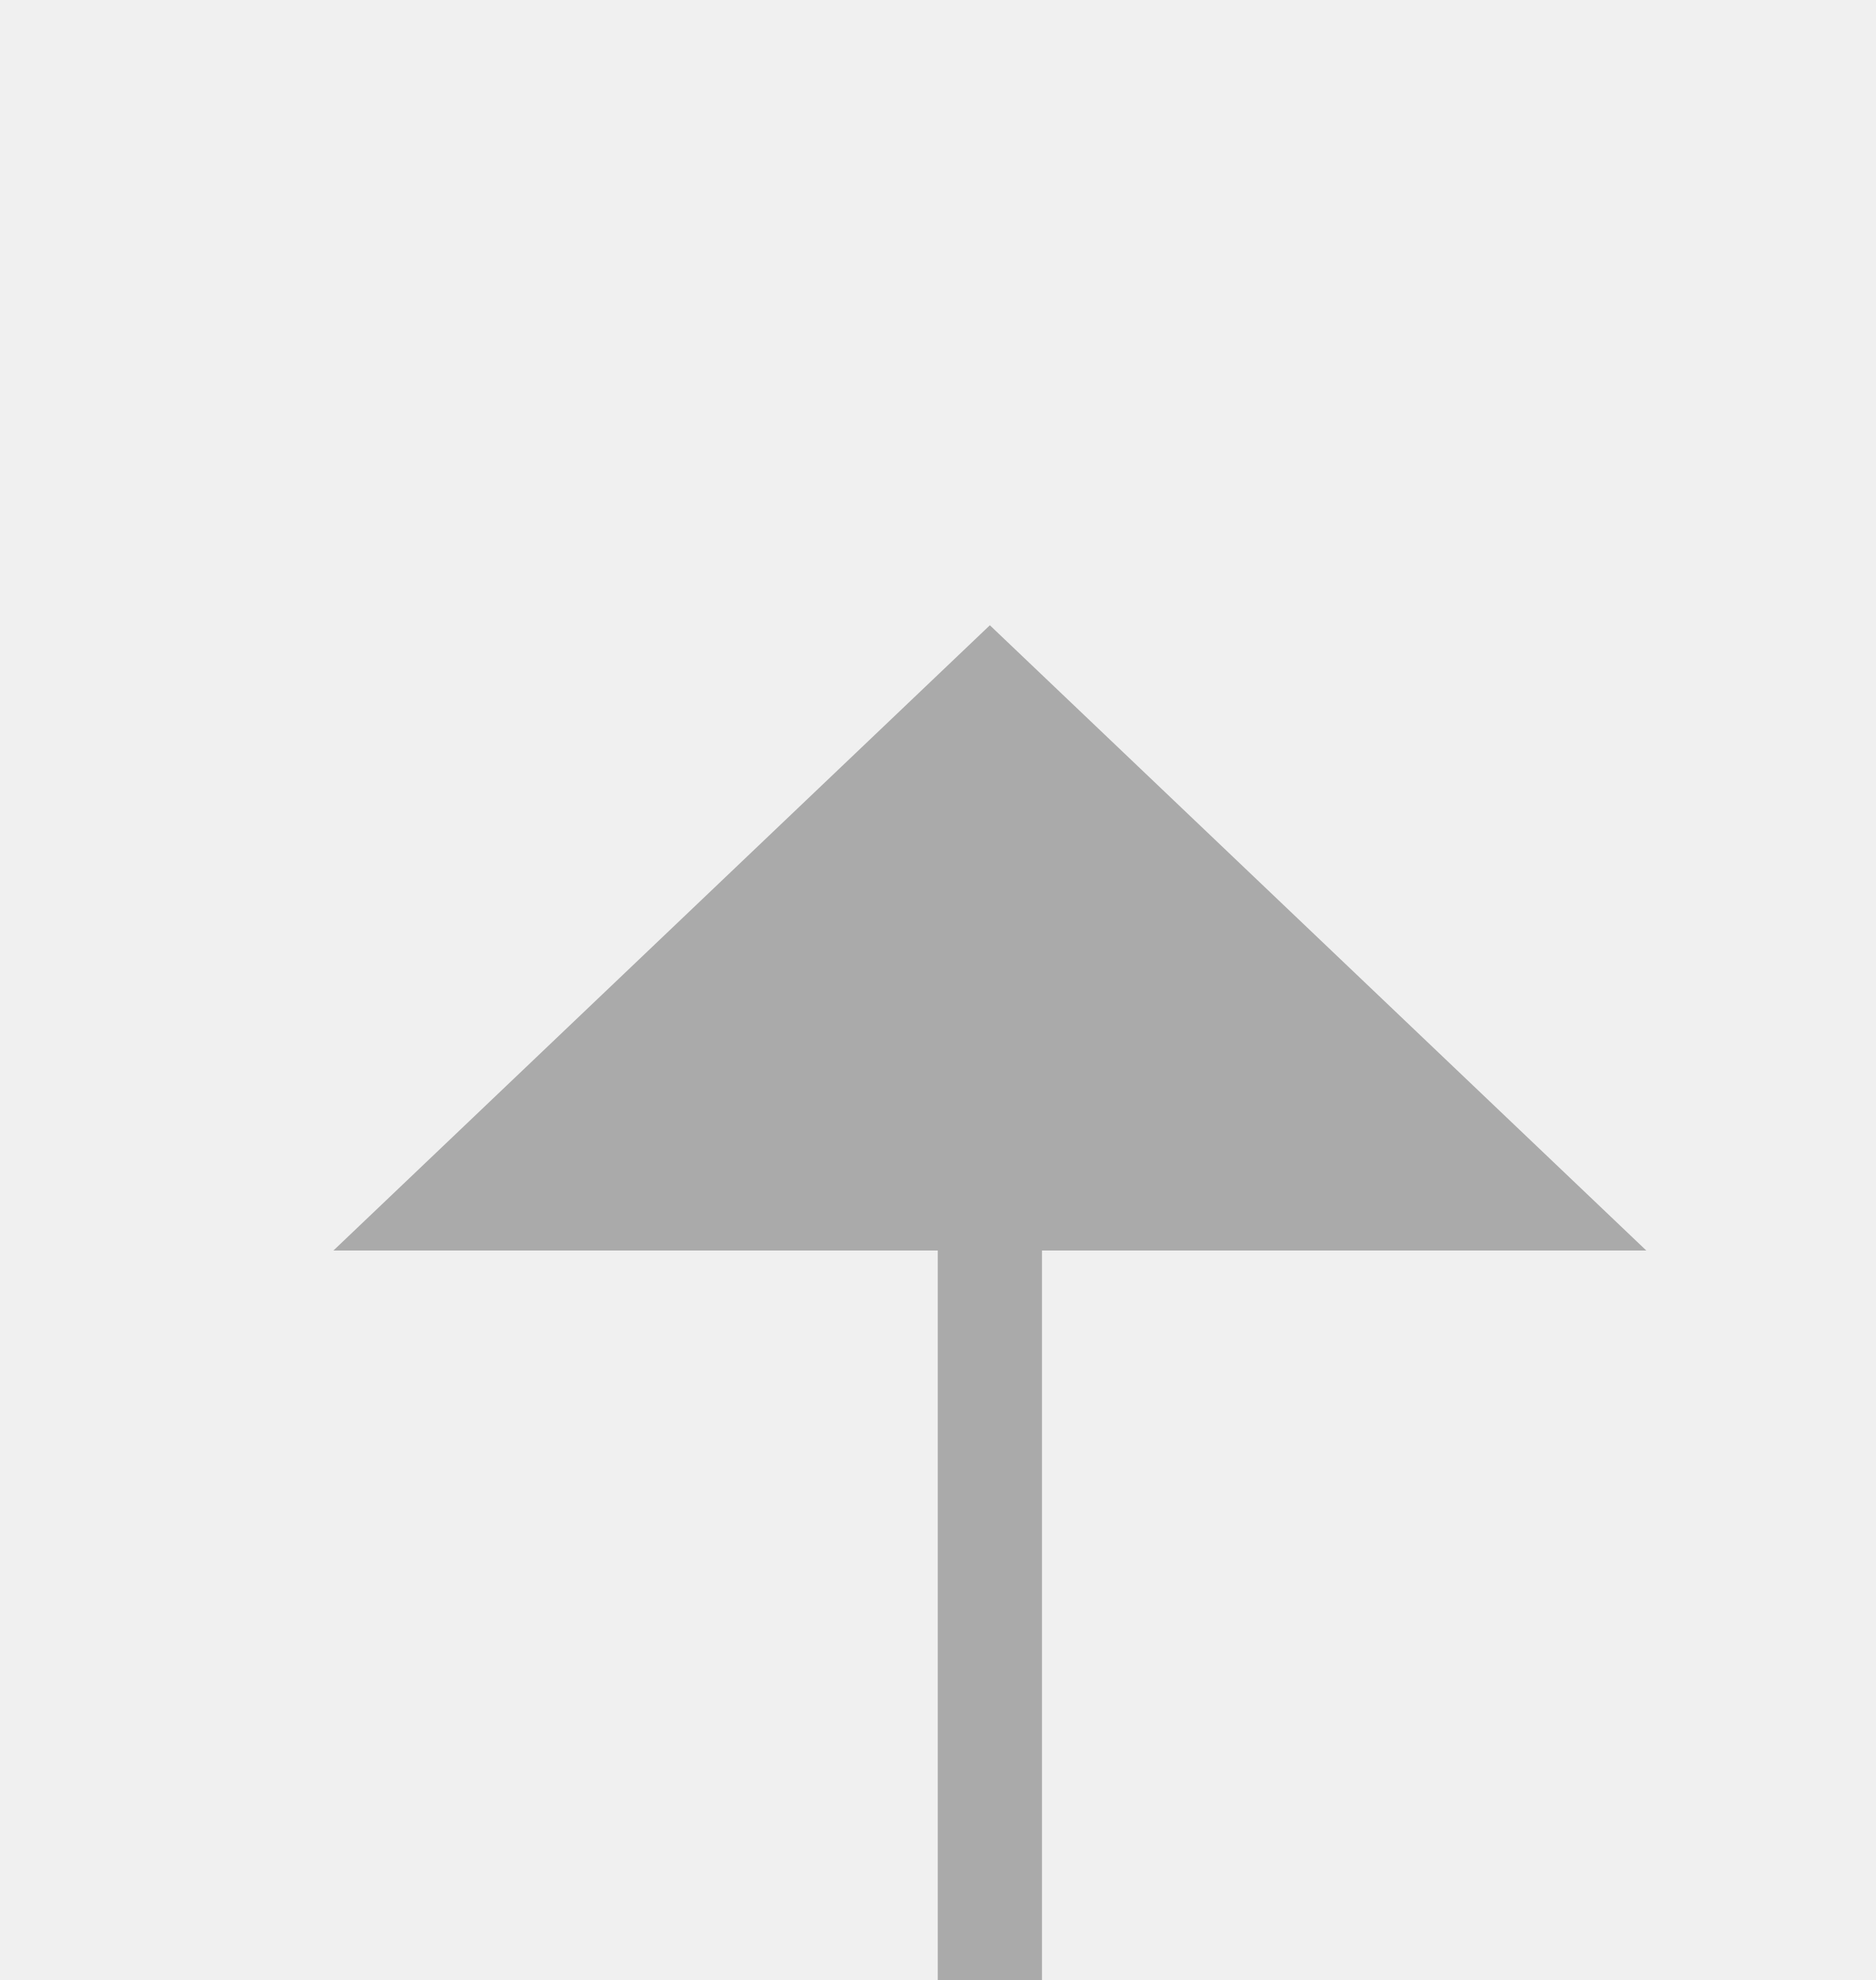
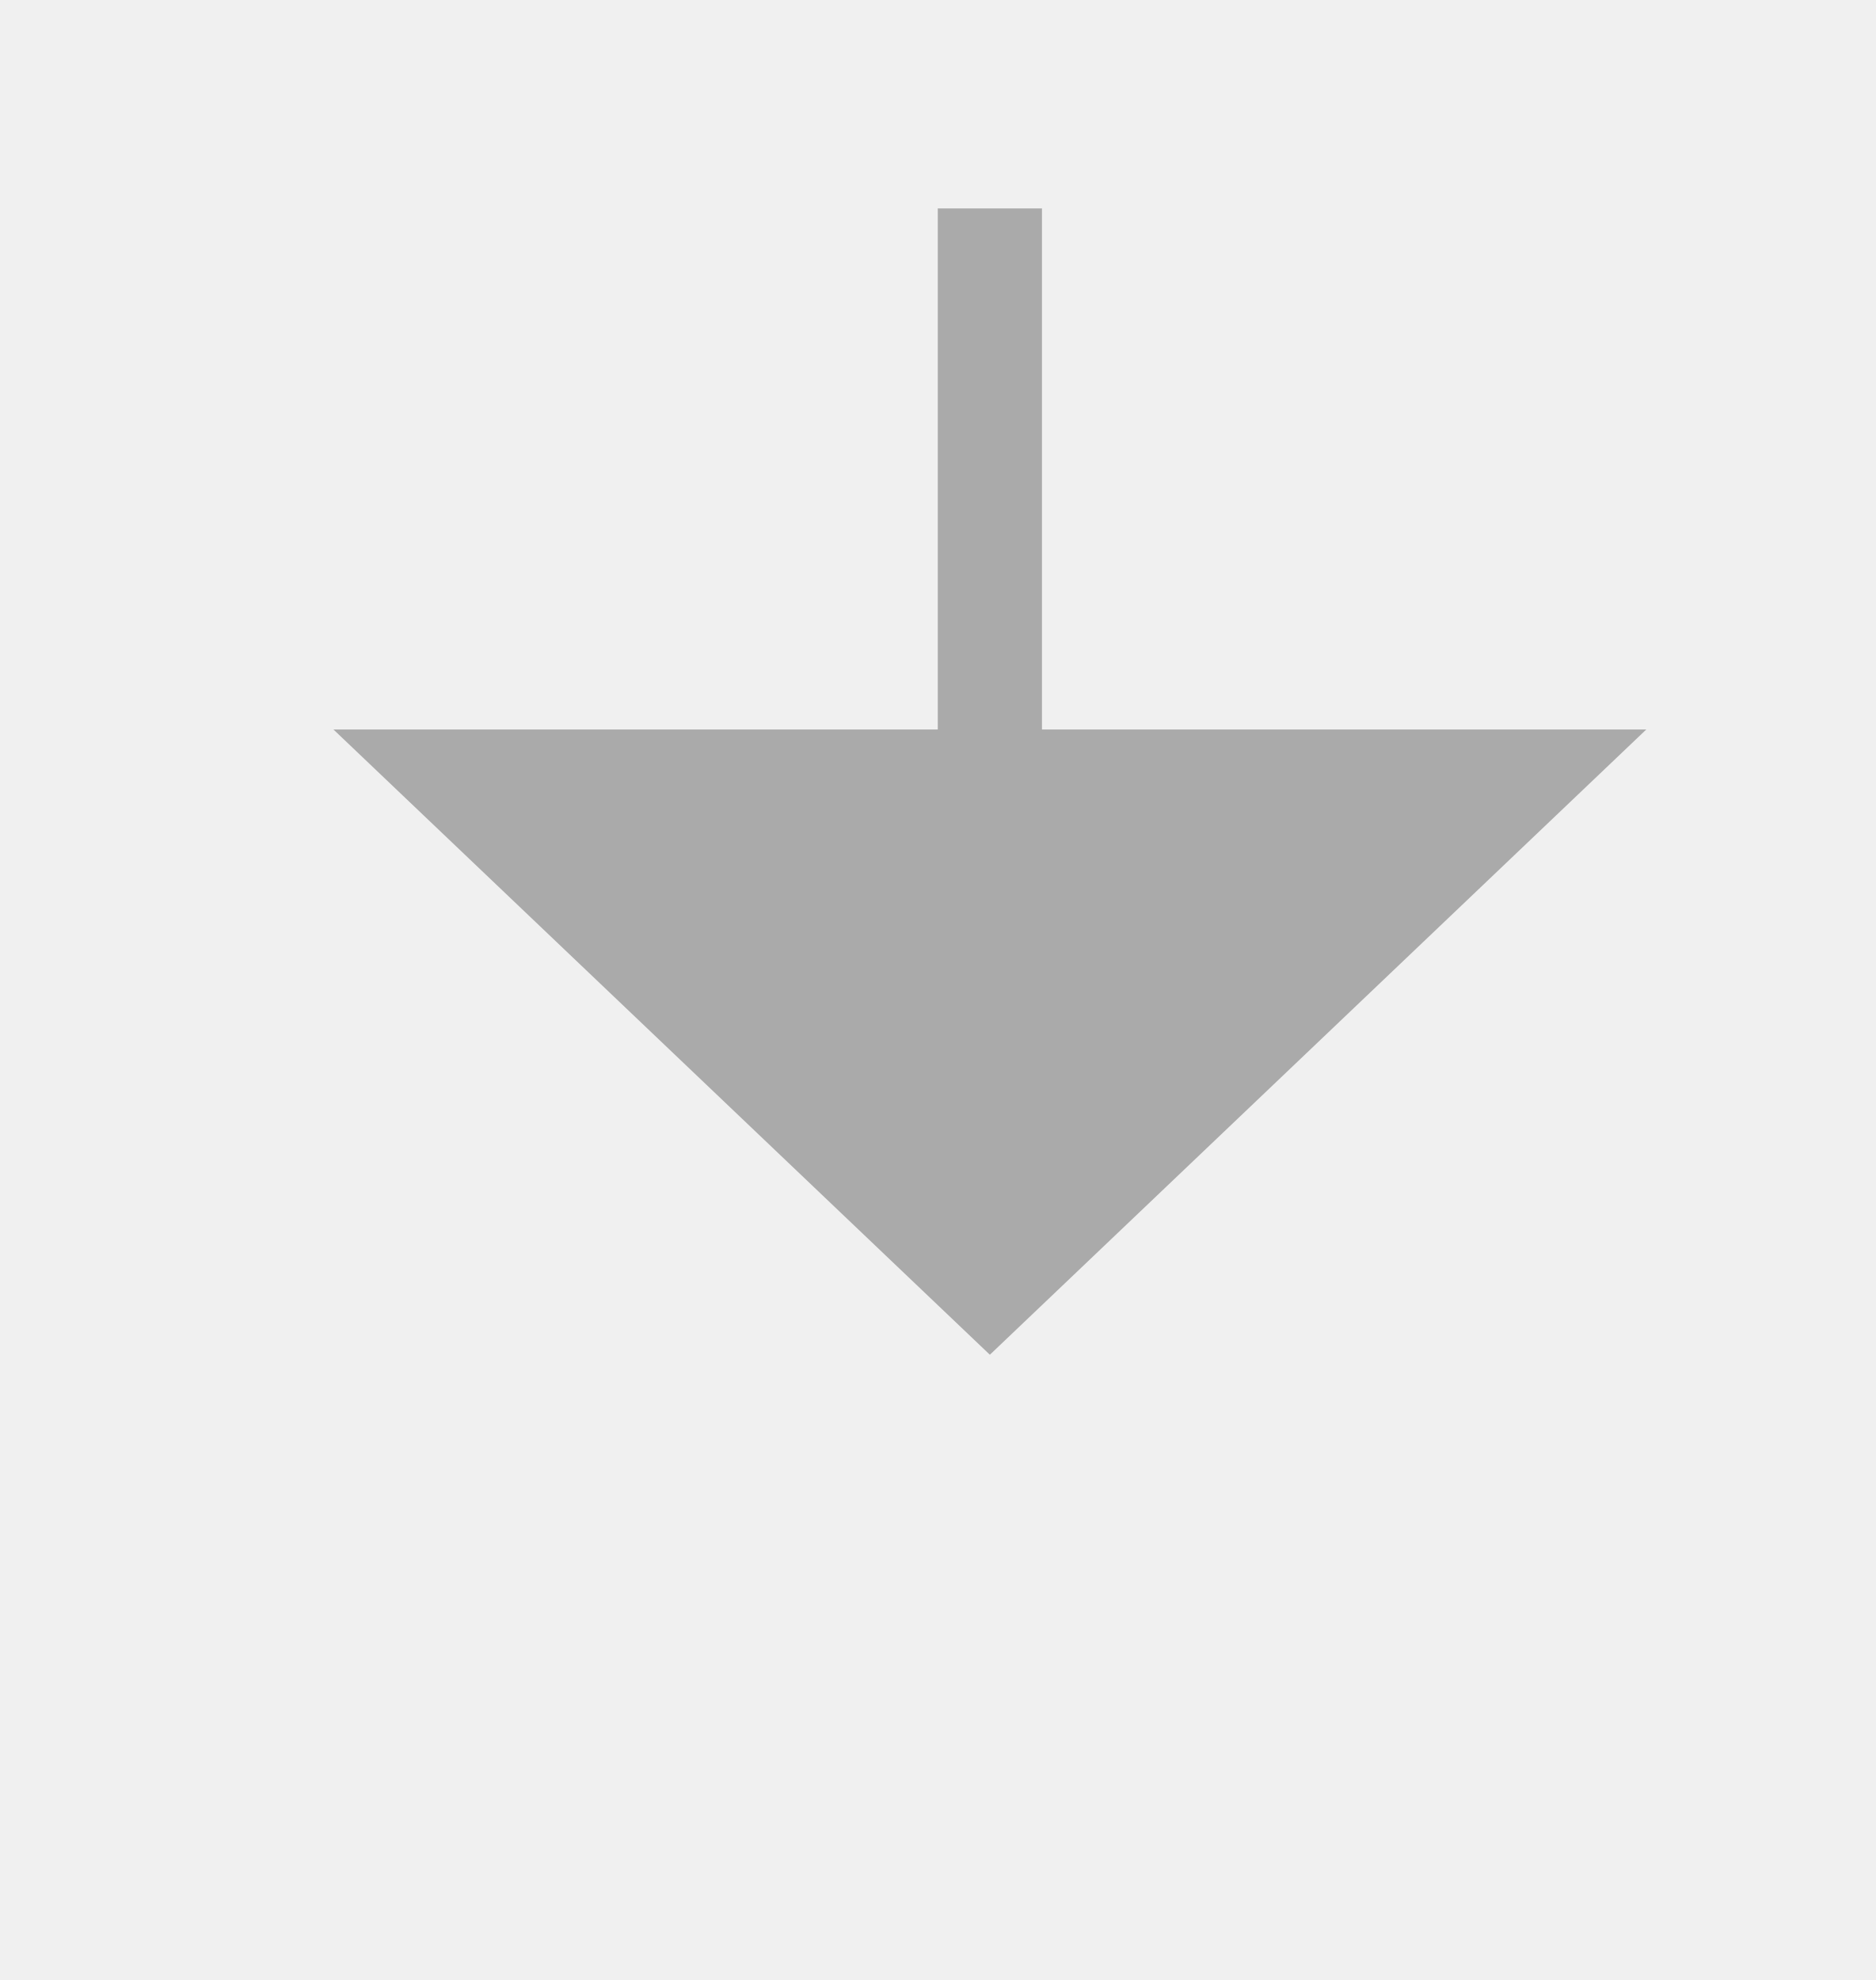
- <svg xmlns="http://www.w3.org/2000/svg" version="1.1" width="18px" height="19px" preserveAspectRatio="xMidYMin meet" viewBox="123 310  16 19">
-   <path d="M 131.5 358  L 131.5 321  " stroke-width="1" stroke="#aaaaaa" fill="none" />
-   <path d="M 137.8 322  L 131.5 316  L 125.2 322  L 137.8 322  Z " fill-rule="nonzero" fill="#aaaaaa" stroke="none" />
+ <svg xmlns="http://www.w3.org/2000/svg" version="1.1" width="18px" height="19px" preserveAspectRatio="xMidYMin meet" viewBox="331 350  16 19">
+   <defs>
+     <mask fill="white" id="clip186">
+       <path d="M 316 327  L 362 327  L 362 352  L 316 352  Z M 316 316  L 362 316  L 362 372  L 316 372  Z " fill-rule="evenodd" />
+     </mask>
+   </defs>
+   <path d="M 339.5 327  L 339.5 316  M 339.5 352  L 339.5 358  " stroke-width="1" stroke="#aaaaaa" fill="none" />
+   <path d="M 333.2 357  L 339.5 363  L 345.8 357  L 333.2 357  Z " fill-rule="nonzero" fill="#aaaaaa" stroke="none" mask="url(#clip186)" />
</svg>
